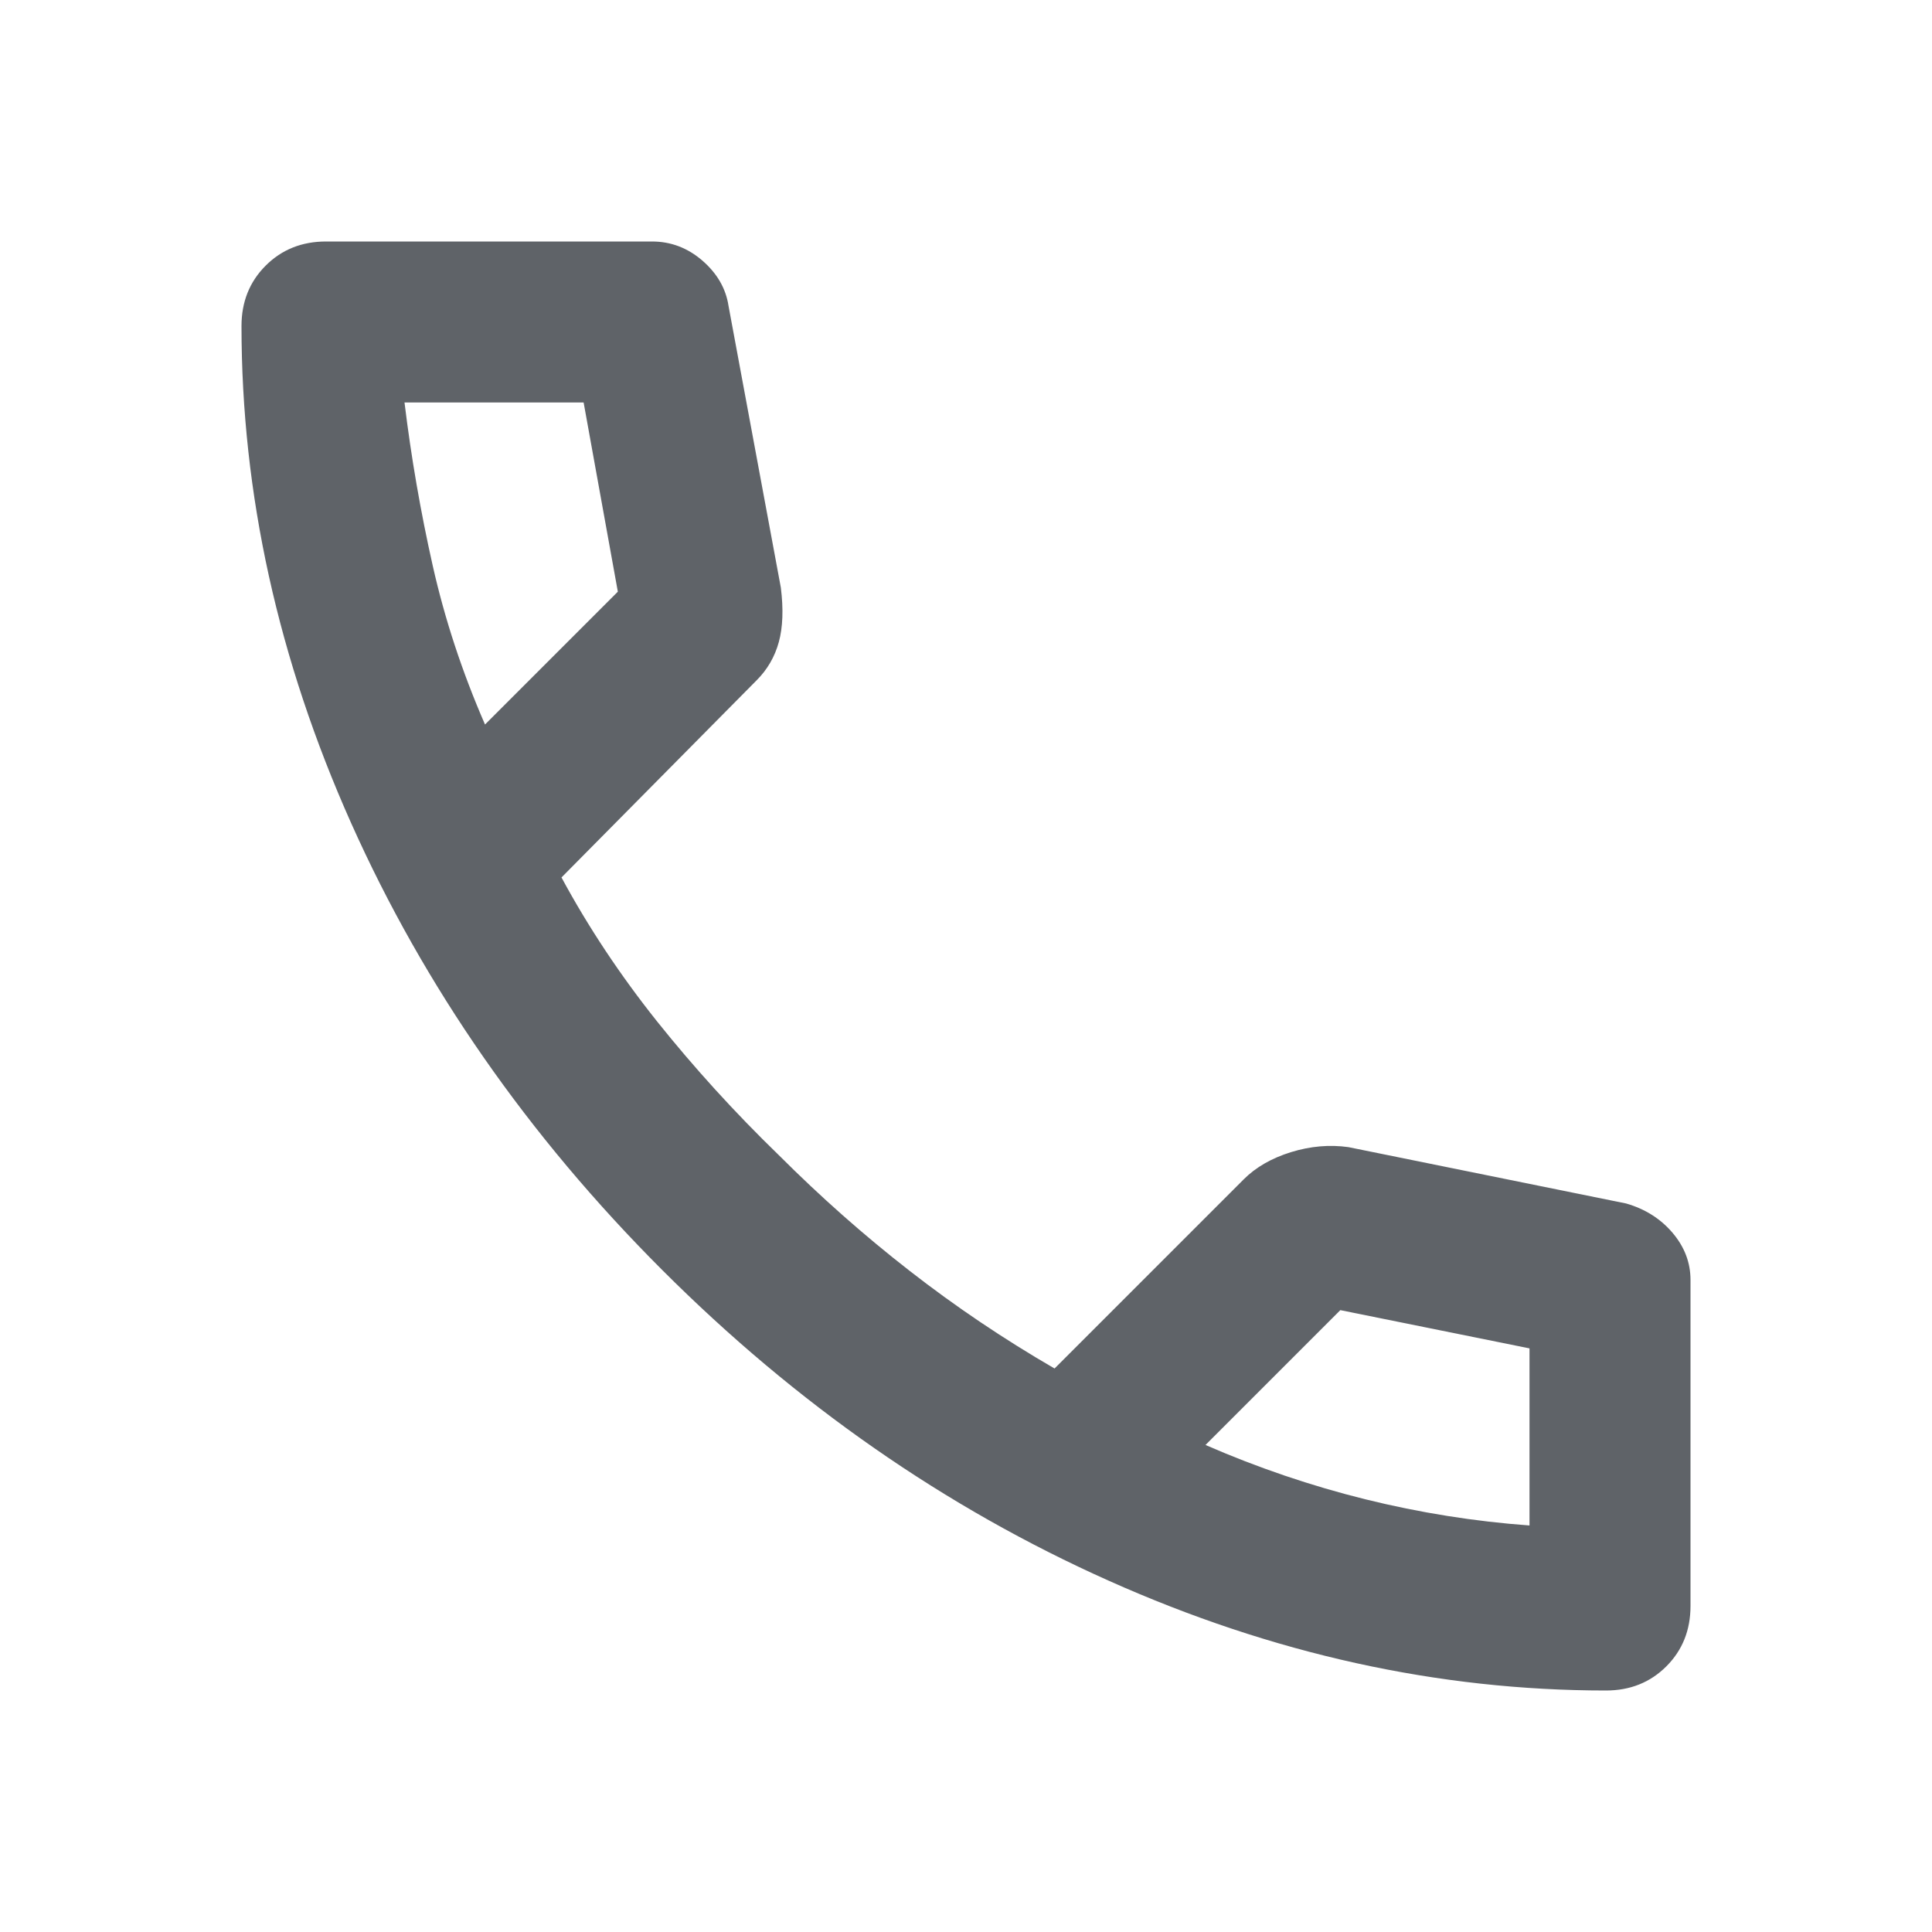
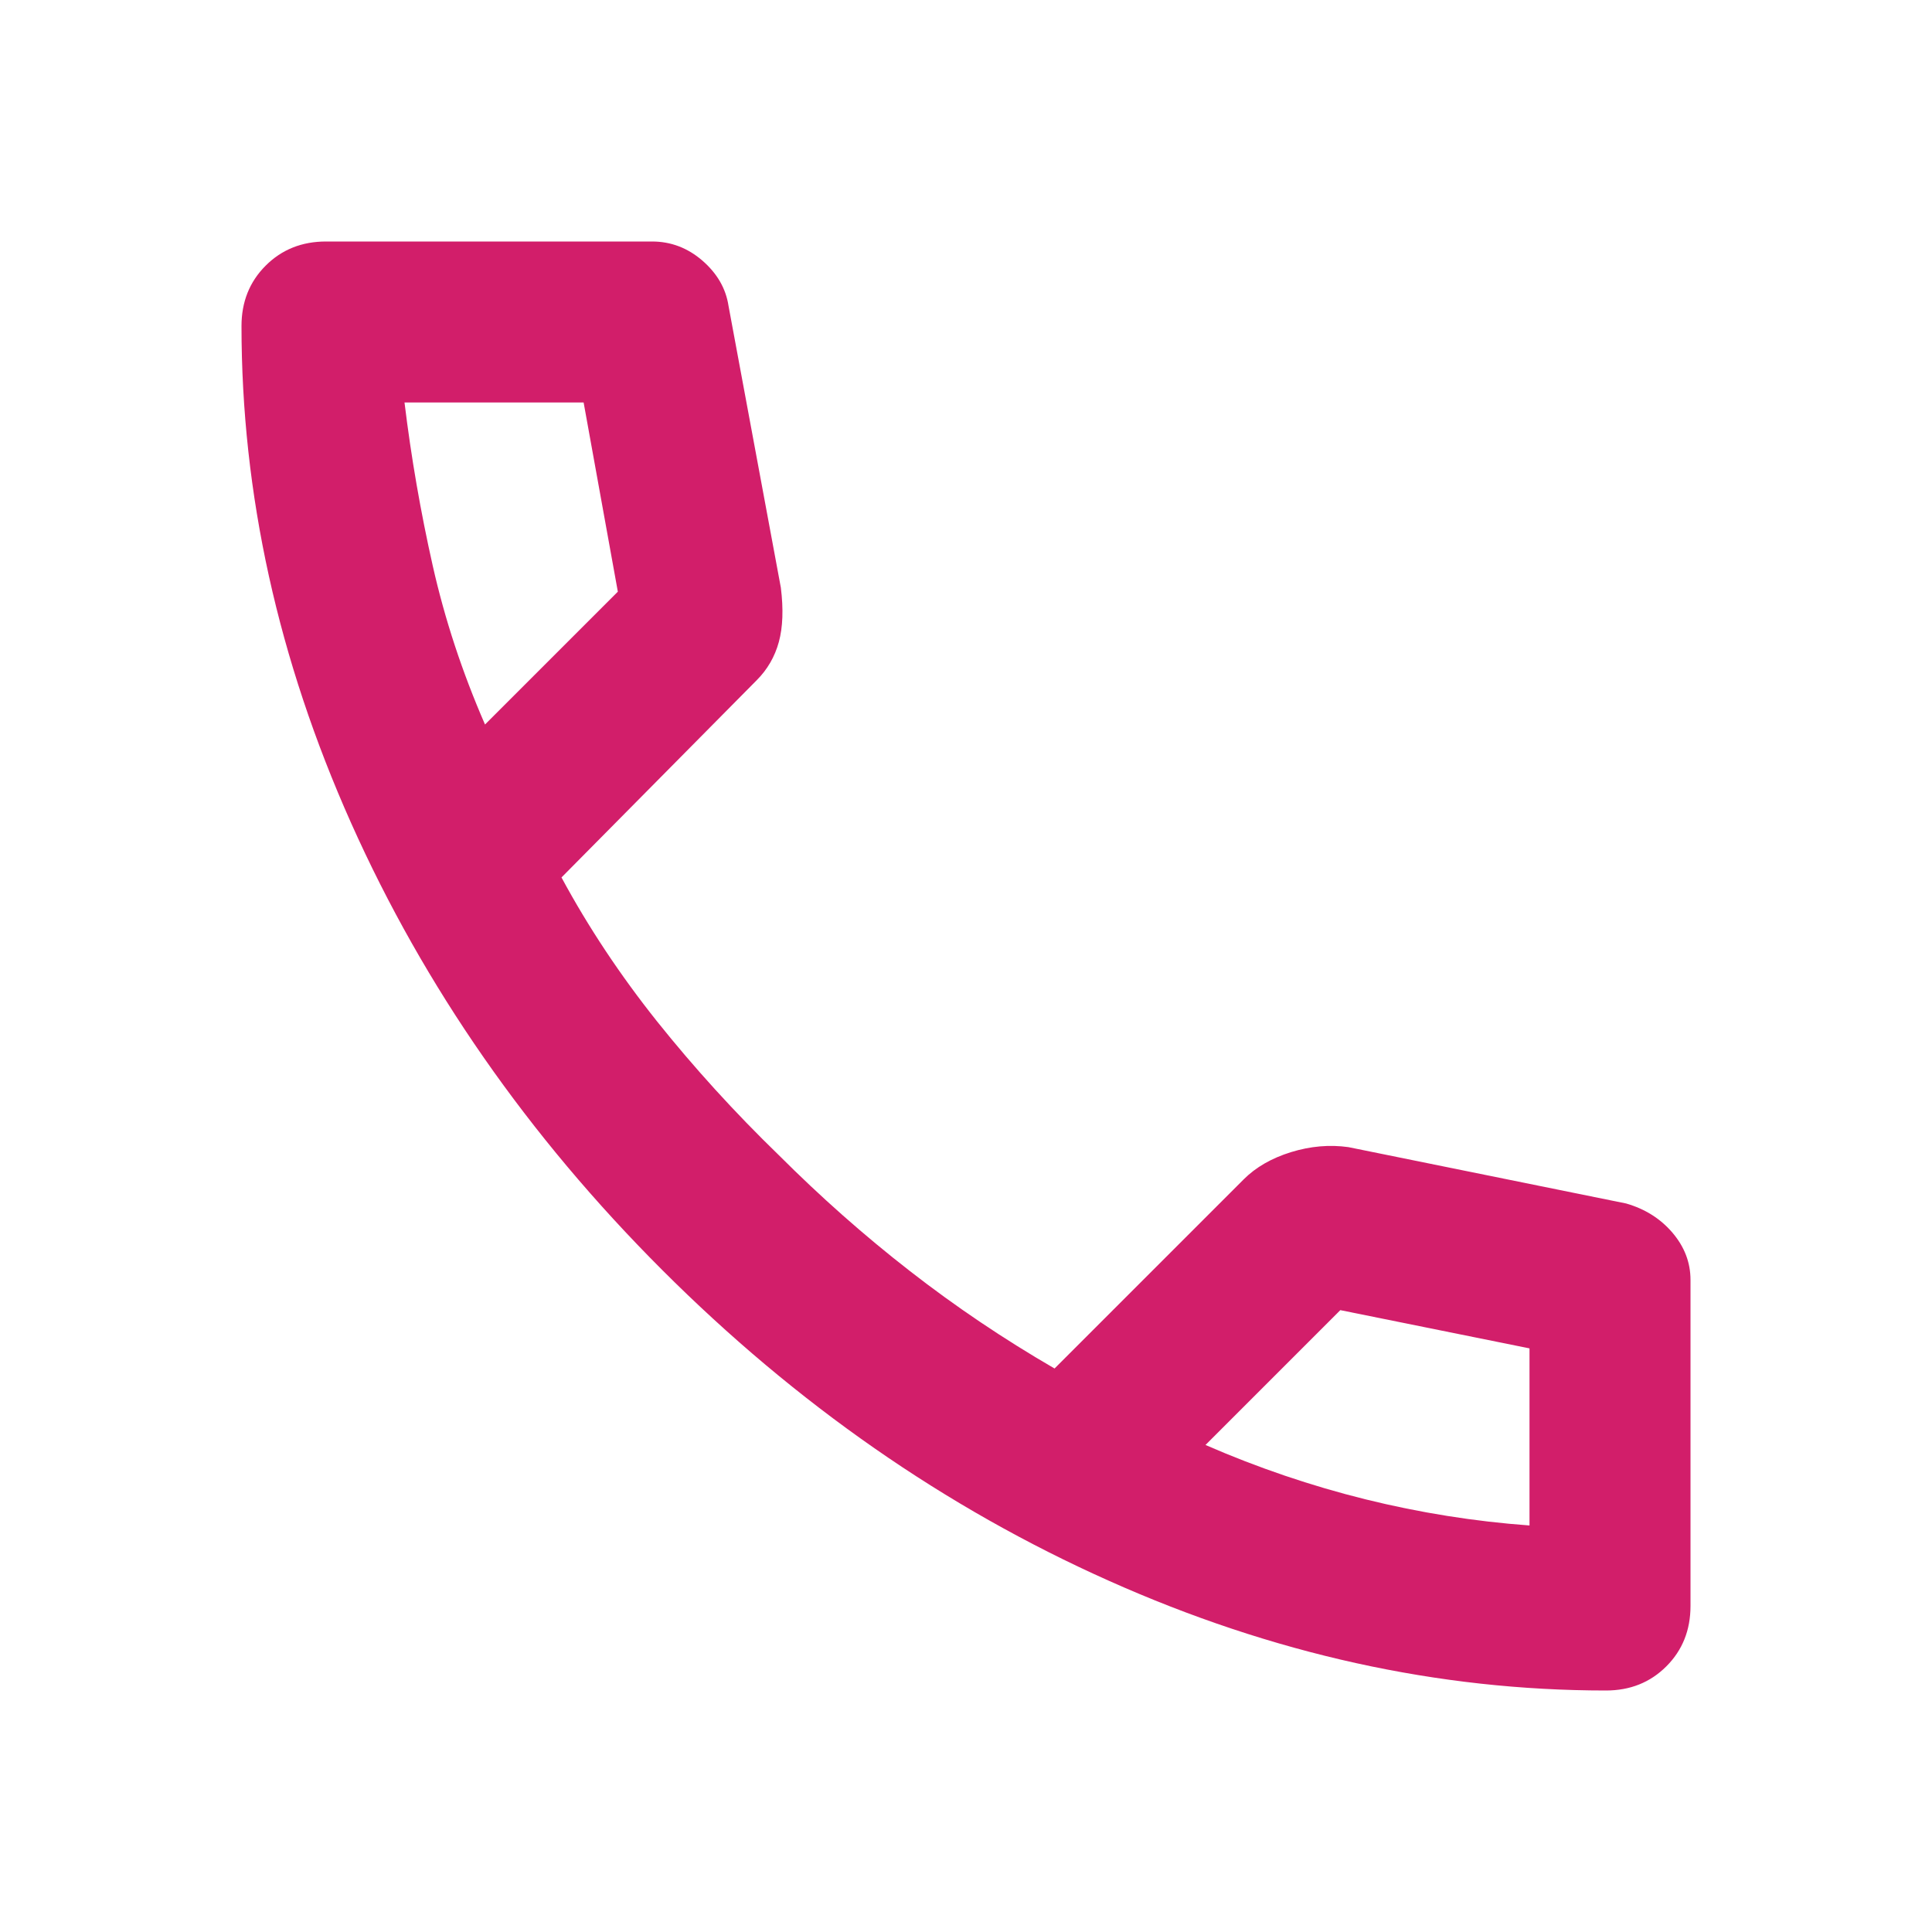
<svg xmlns="http://www.w3.org/2000/svg" width="24" height="24" viewBox="0 0 24 24" fill="none">
-   <path d="M19.95 21C17.867 21 15.808 20.546 13.775 19.637C11.742 18.729 9.892 17.442 8.225 15.775C6.558 14.108 5.271 12.258 4.362 10.225C3.454 8.192 3 6.133 3 4.05C3 3.75 3.1 3.5 3.3 3.3C3.5 3.1 3.75 3 4.05 3H8.1C8.333 3 8.542 3.079 8.725 3.237C8.908 3.396 9.017 3.583 9.05 3.8L9.7 7.3C9.733 7.567 9.725 7.792 9.675 7.975C9.625 8.158 9.533 8.317 9.4 8.45L6.975 10.9C7.308 11.517 7.704 12.113 8.162 12.688C8.621 13.262 9.125 13.817 9.675 14.35C10.192 14.867 10.733 15.346 11.3 15.787C11.867 16.229 12.467 16.633 13.1 17L15.45 14.65C15.6 14.5 15.796 14.387 16.038 14.312C16.279 14.238 16.517 14.217 16.75 14.25L20.2 14.95C20.433 15.017 20.625 15.137 20.775 15.312C20.925 15.488 21 15.683 21 15.9V19.95C21 20.25 20.9 20.5 20.7 20.7C20.5 20.9 20.25 21 19.95 21ZM6.025 9L7.675 7.35L7.25 5H5.025C5.108 5.683 5.225 6.358 5.375 7.025C5.525 7.692 5.742 8.35 6.025 9ZM14.975 17.95C15.625 18.233 16.288 18.458 16.962 18.625C17.637 18.792 18.317 18.9 19 18.95V16.75L16.65 16.275L14.975 17.95Z" fill="#5F6368" />
+   <path d="M19.95 21C17.867 21 15.808 20.546 13.775 19.637C11.742 18.729 9.892 17.442 8.225 15.775C6.558 14.108 5.271 12.258 4.362 10.225C3.454 8.192 3 6.133 3 4.05C3 3.75 3.1 3.5 3.3 3.3C3.5 3.1 3.75 3 4.05 3H8.1C8.333 3 8.542 3.079 8.725 3.237C8.908 3.396 9.017 3.583 9.05 3.8L9.7 7.3C9.733 7.567 9.725 7.792 9.675 7.975C9.625 8.158 9.533 8.317 9.4 8.45L6.975 10.9C7.308 11.517 7.704 12.113 8.162 12.688C8.621 13.262 9.125 13.817 9.675 14.35C10.192 14.867 10.733 15.346 11.3 15.787C11.867 16.229 12.467 16.633 13.1 17L15.45 14.65C15.6 14.5 15.796 14.387 16.038 14.312C16.279 14.238 16.517 14.217 16.75 14.25L20.2 14.95C20.433 15.017 20.625 15.137 20.775 15.312C20.925 15.488 21 15.683 21 15.9V19.95C21 20.25 20.9 20.5 20.7 20.7C20.5 20.9 20.25 21 19.95 21ZM6.025 9L7.675 7.35L7.25 5H5.025C5.108 5.683 5.225 6.358 5.375 7.025C5.525 7.692 5.742 8.35 6.025 9ZM14.975 17.95C15.625 18.233 16.288 18.458 16.962 18.625C17.637 18.792 18.317 18.9 19 18.95V16.75L16.65 16.275L14.975 17.95Z" fill="#D21E6A" />
</svg>
